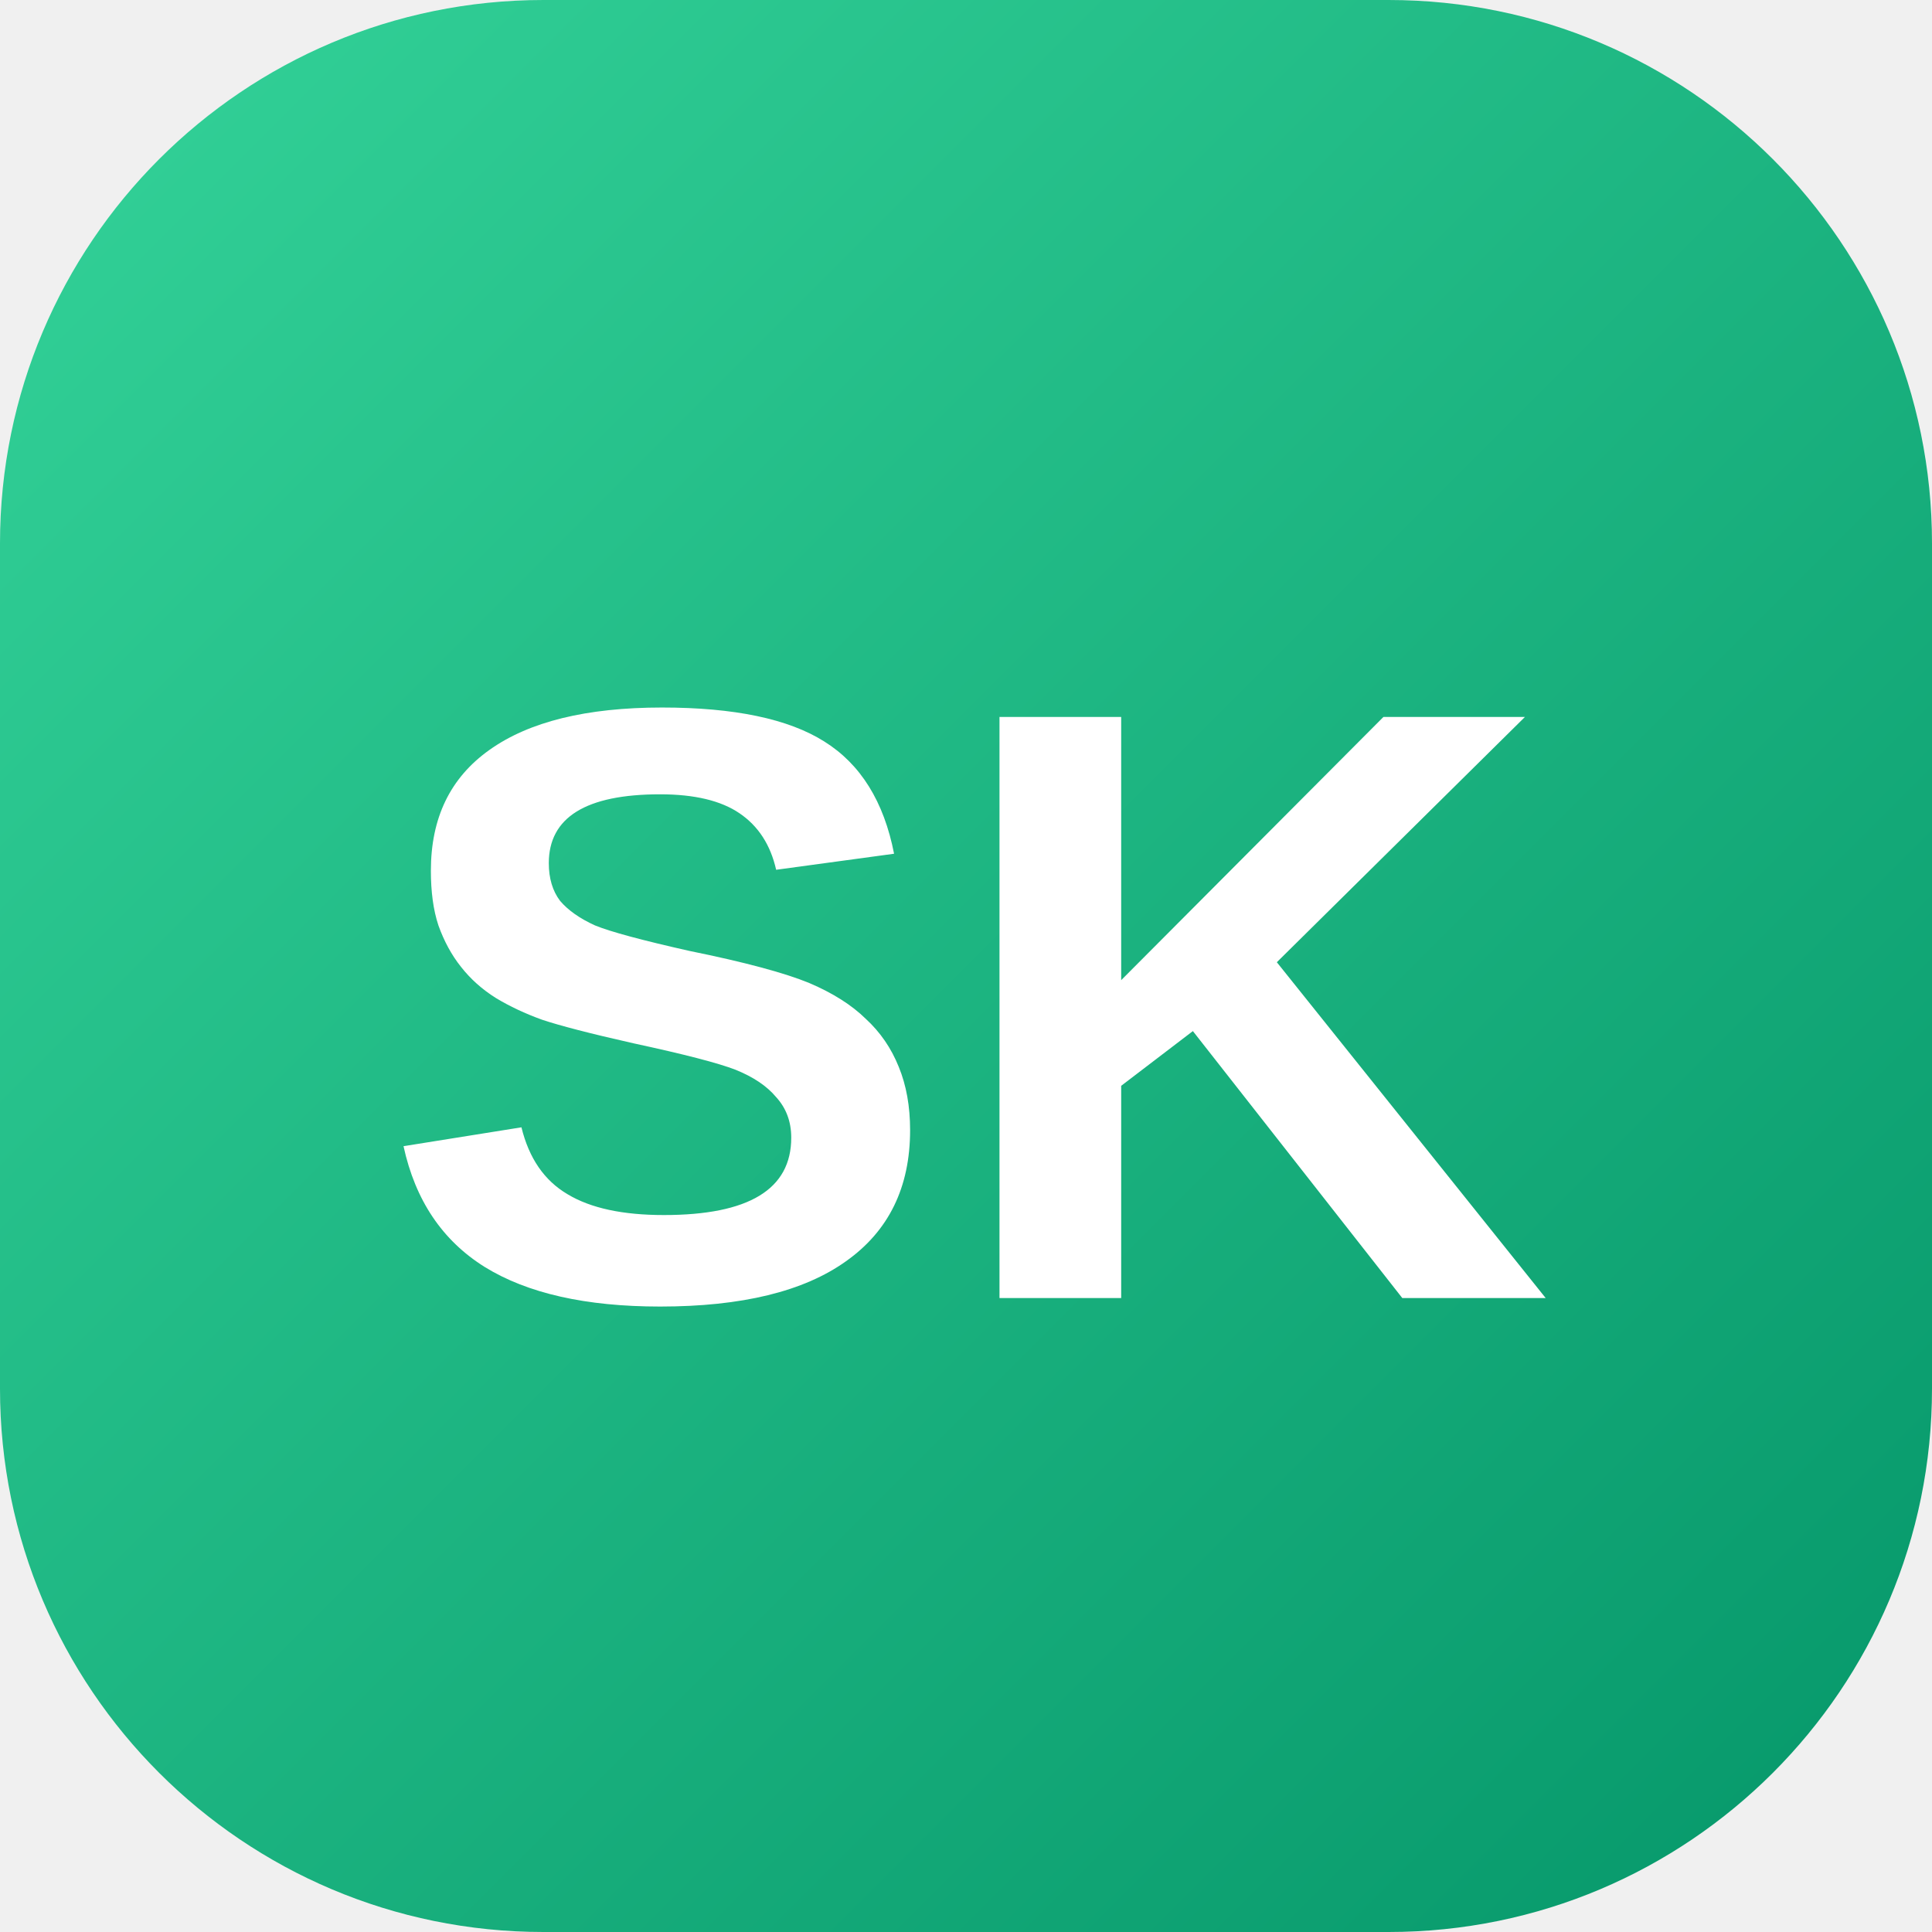
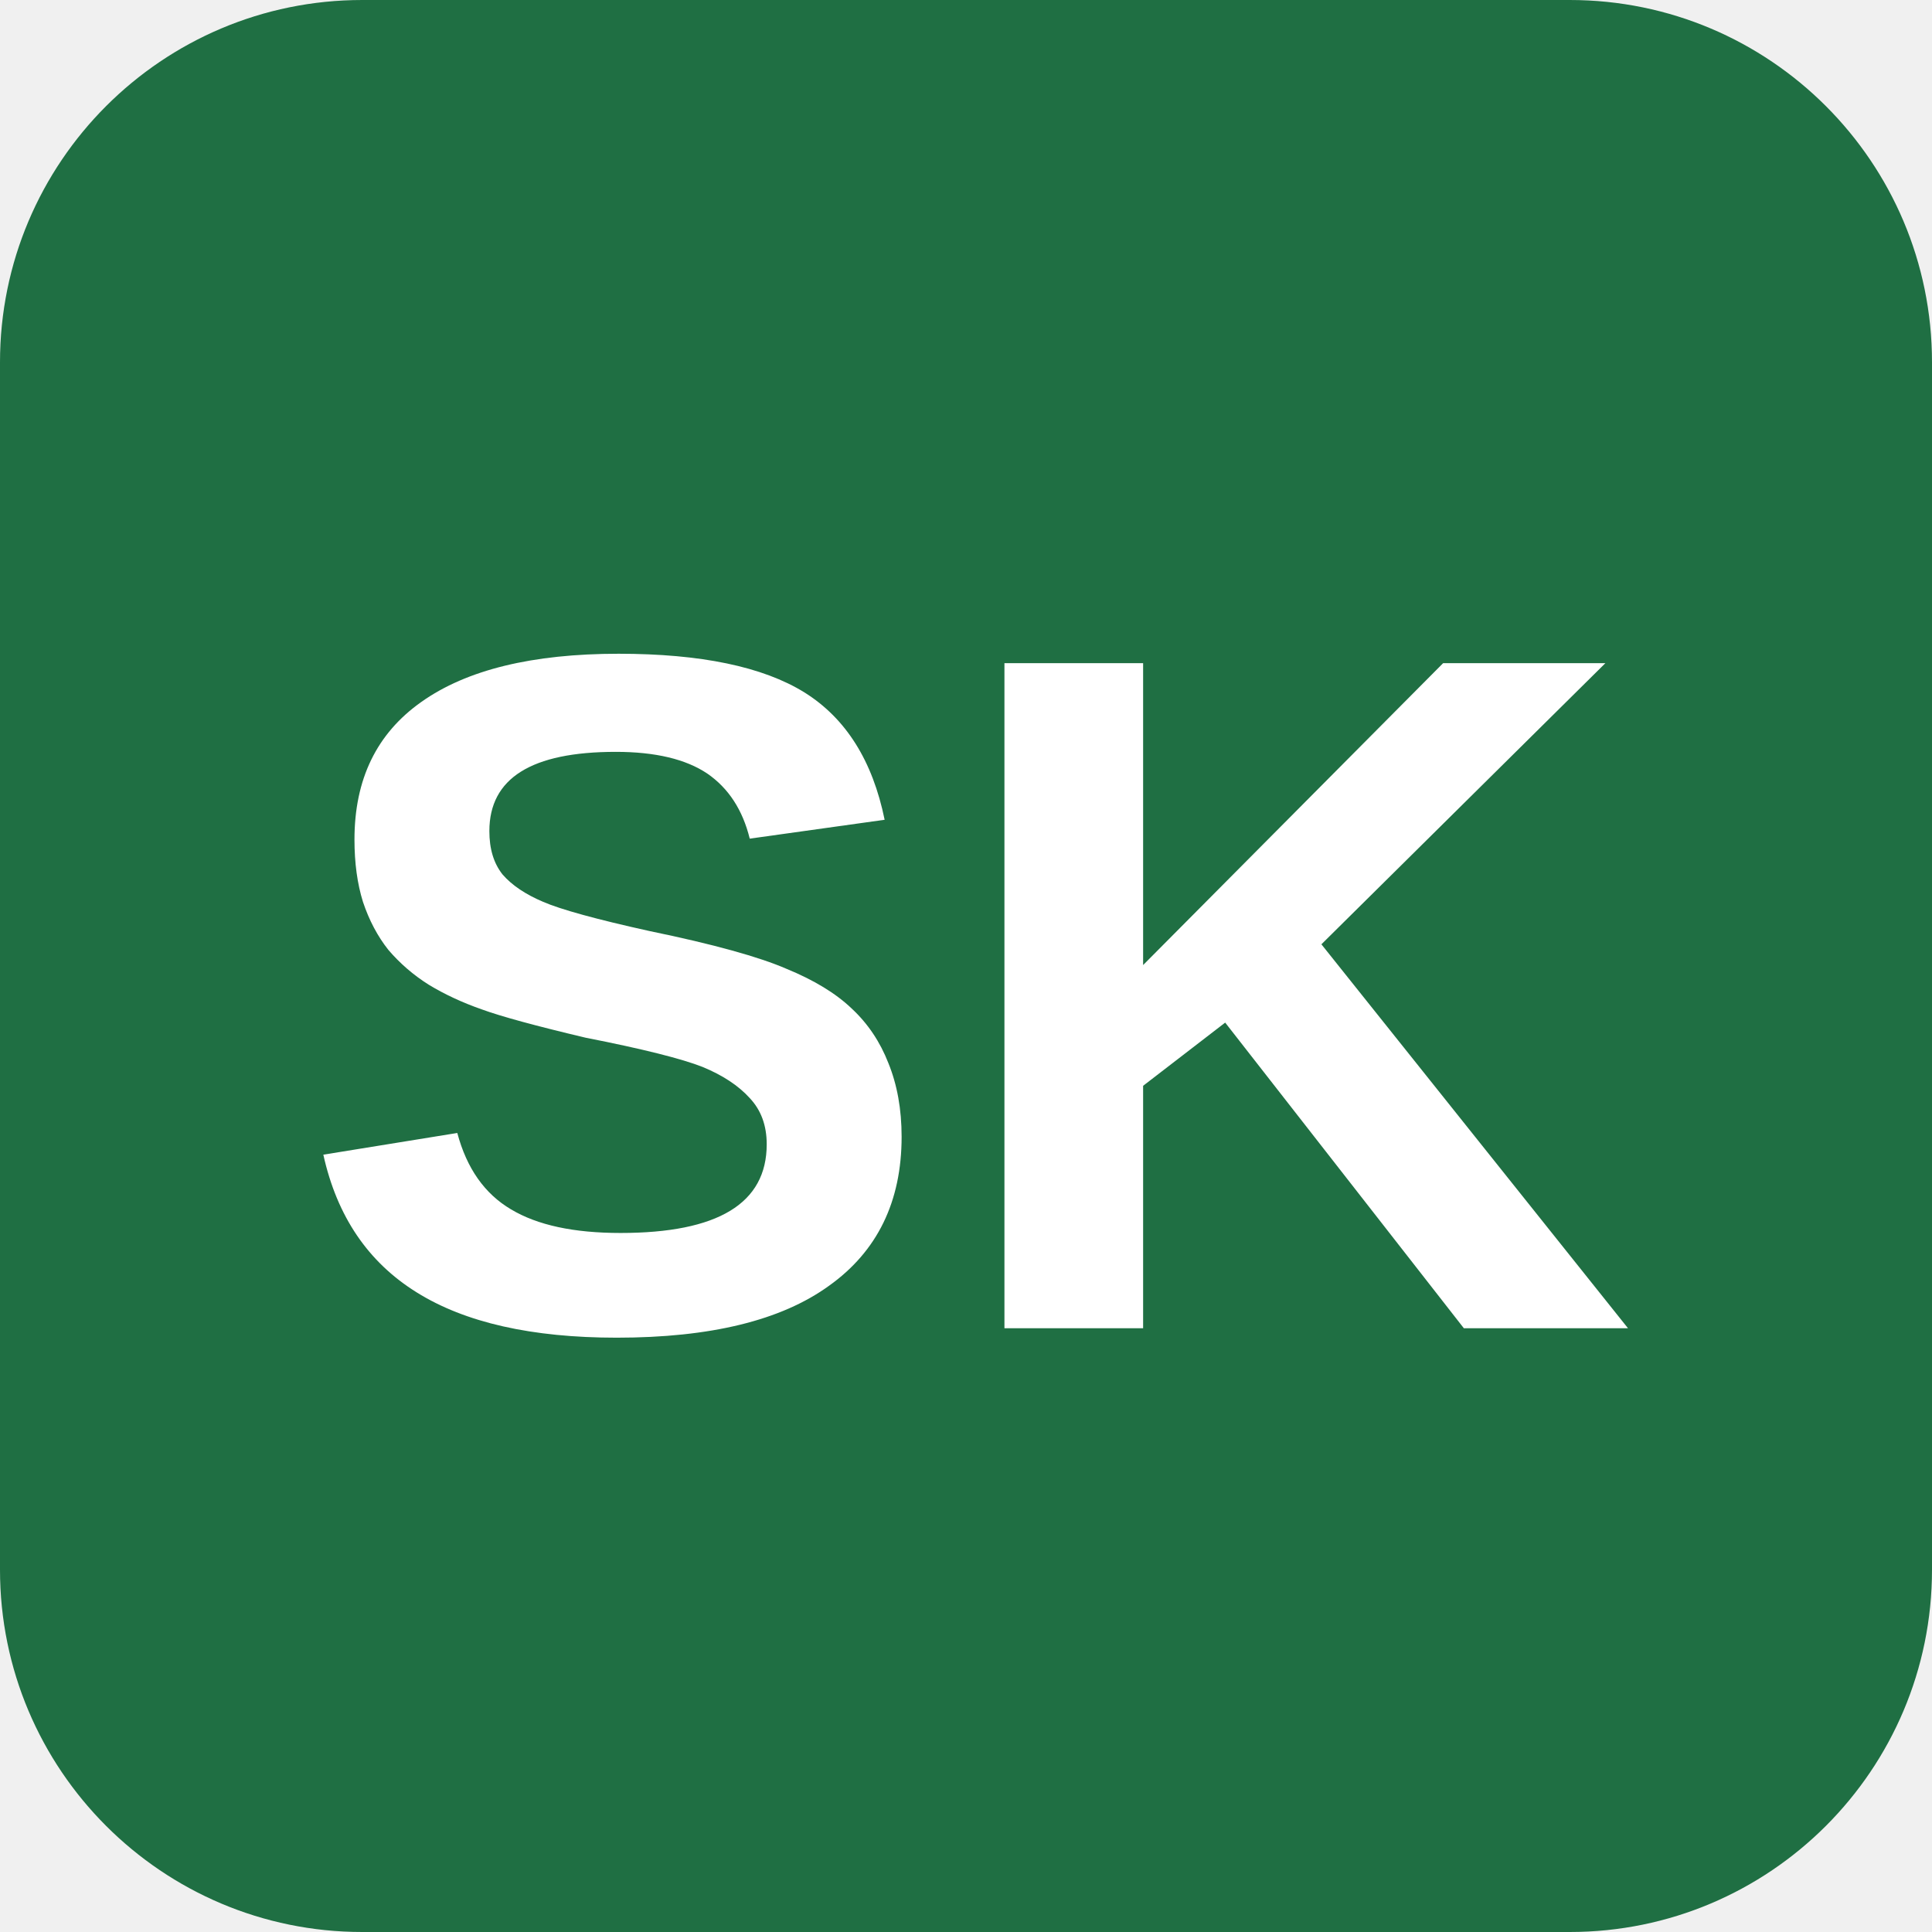
<svg xmlns="http://www.w3.org/2000/svg" viewBox="0 0 32 32">
-   <defs>
-     <linearGradient id="g" x1="0" y1="0" x2="1" y2="1">
-       <stop offset="0" stop-color="#34d399" />
-       <stop offset="1" stop-color="#059669" />
-     </linearGradient>
-   </defs>
-   <rect width="32" height="32" rx="9" fill="url(#g)" />
-   <text x="16" y="21.5" font-size="14" text-anchor="middle" fill="#fff" font-family="Arial, sans-serif" font-weight="800">SK</text>
+   <rect width="32" height="32" rx="6" fill="#1f6f43" />
+   <text x="16" y="22" font-size="16" text-anchor="middle" fill="#fff" font-family="Arial" font-weight="700">SK</text>
</svg>
